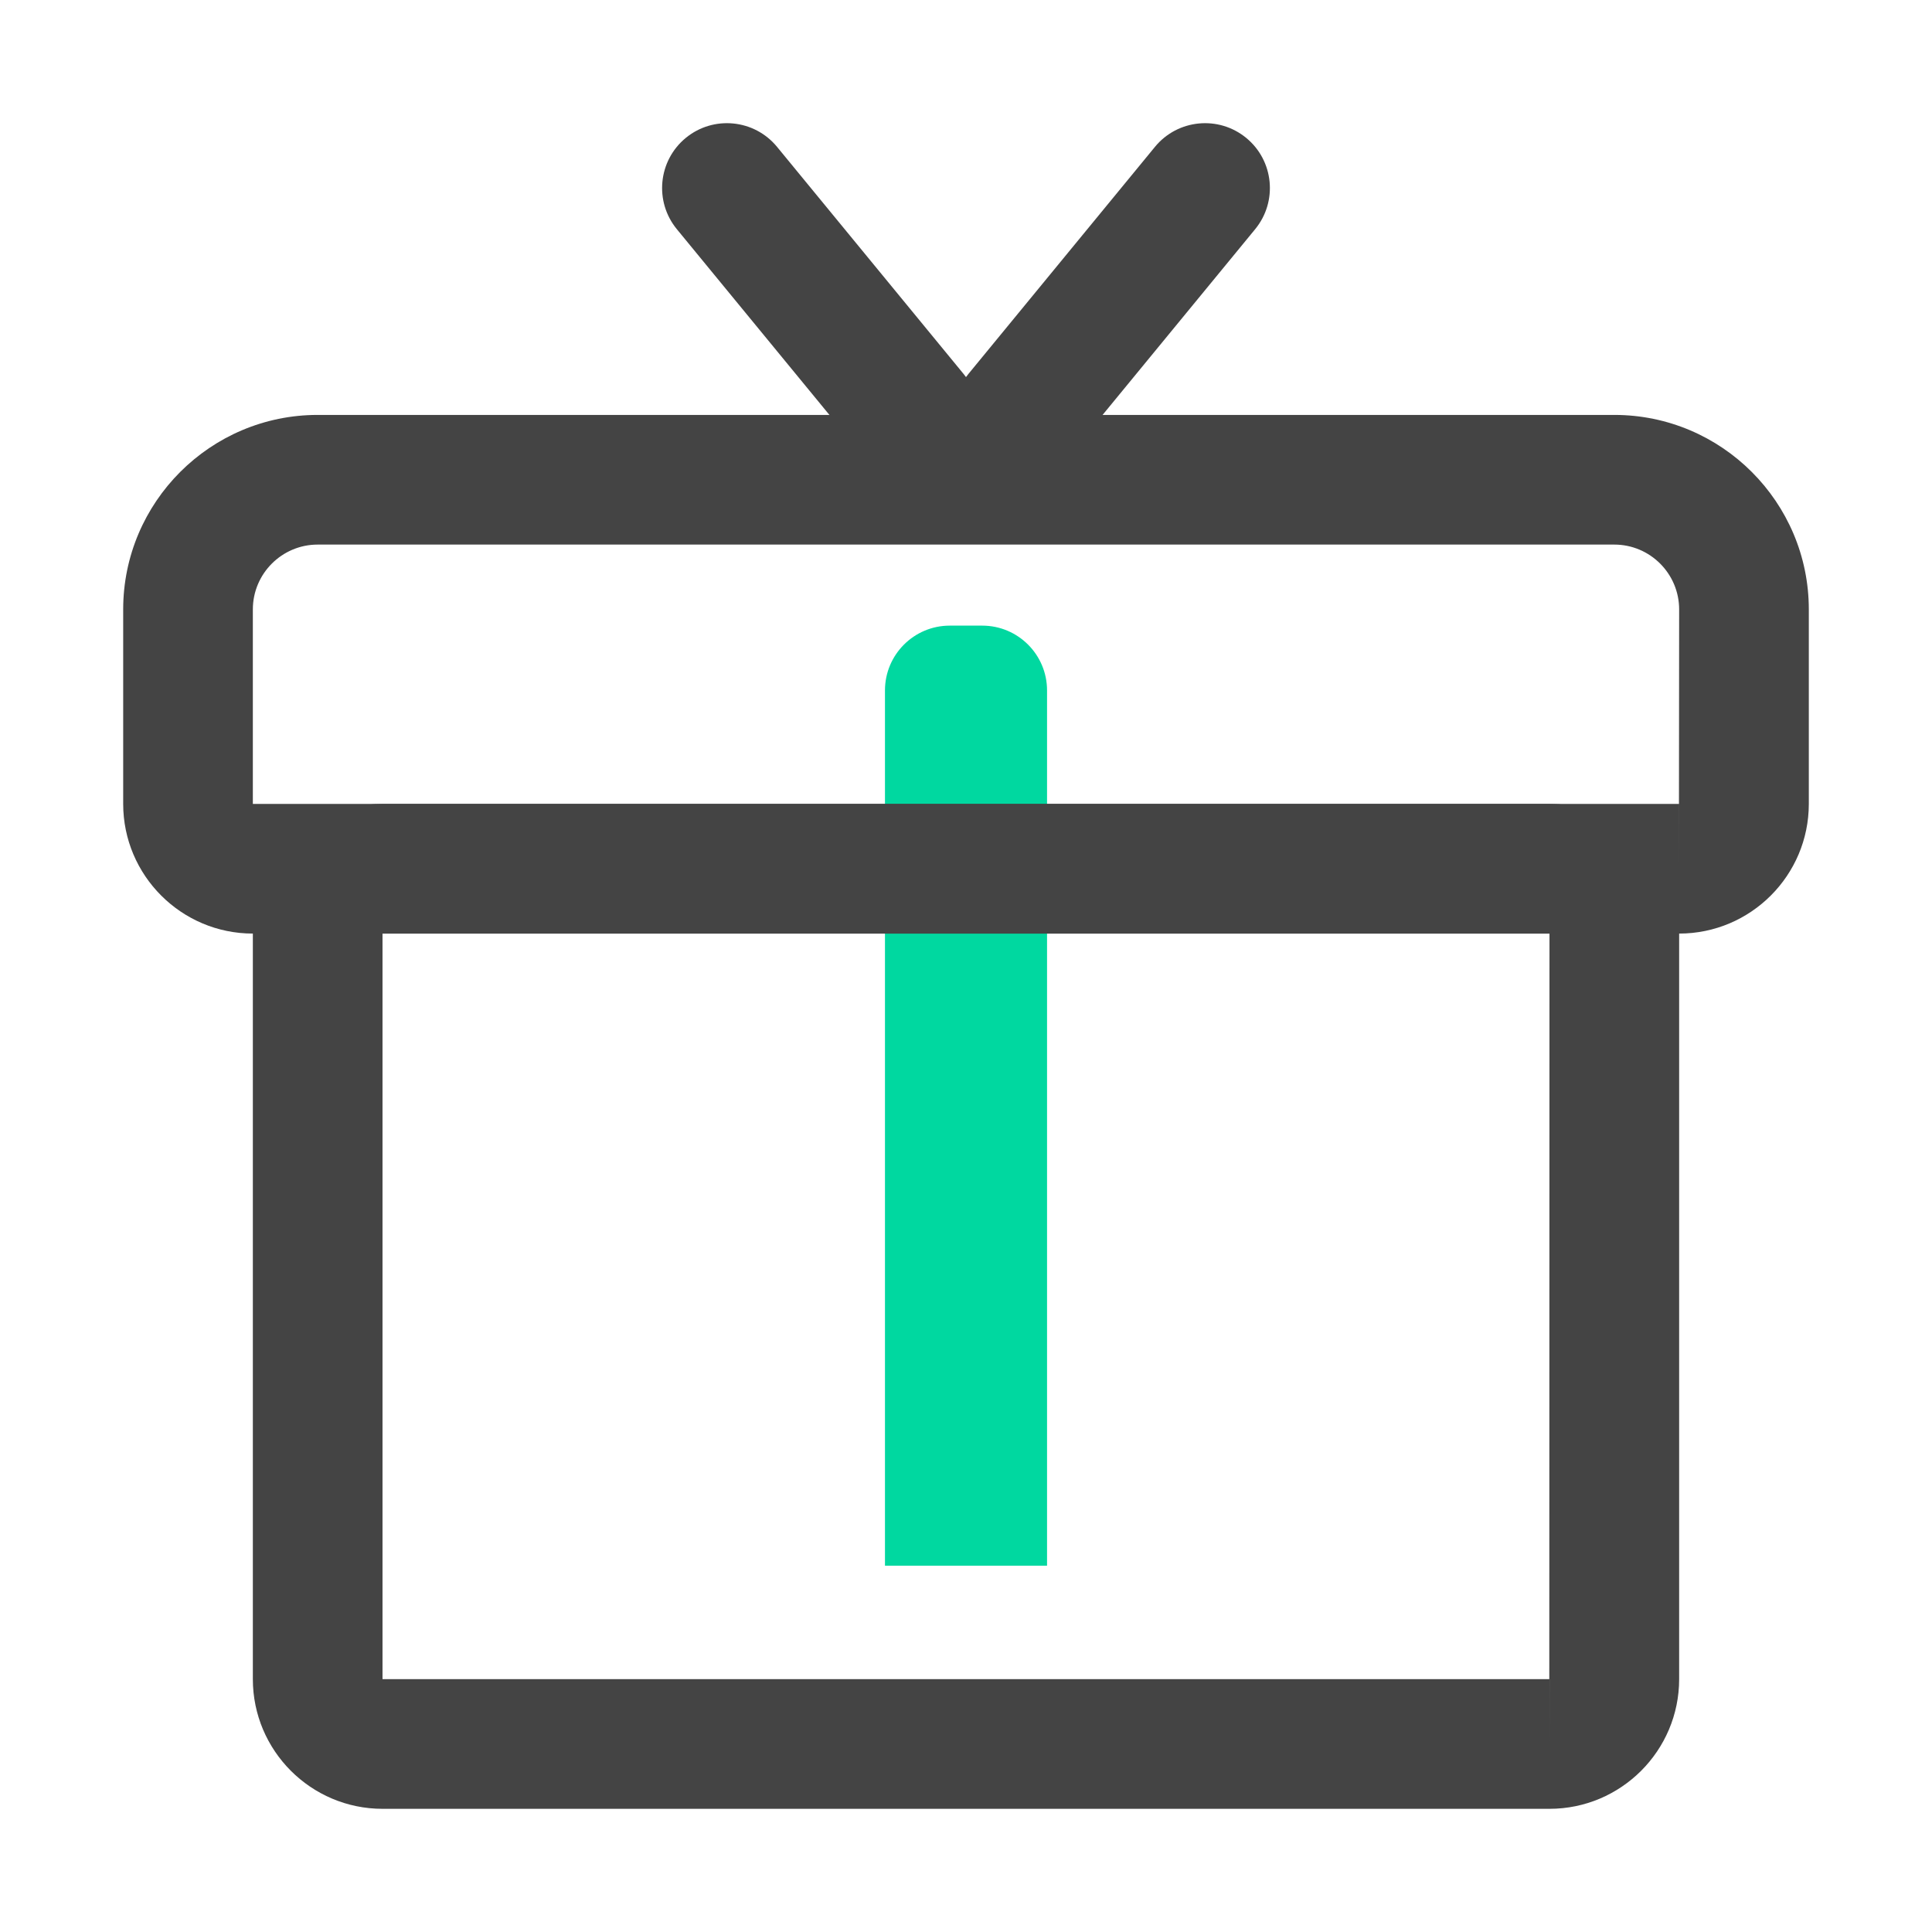
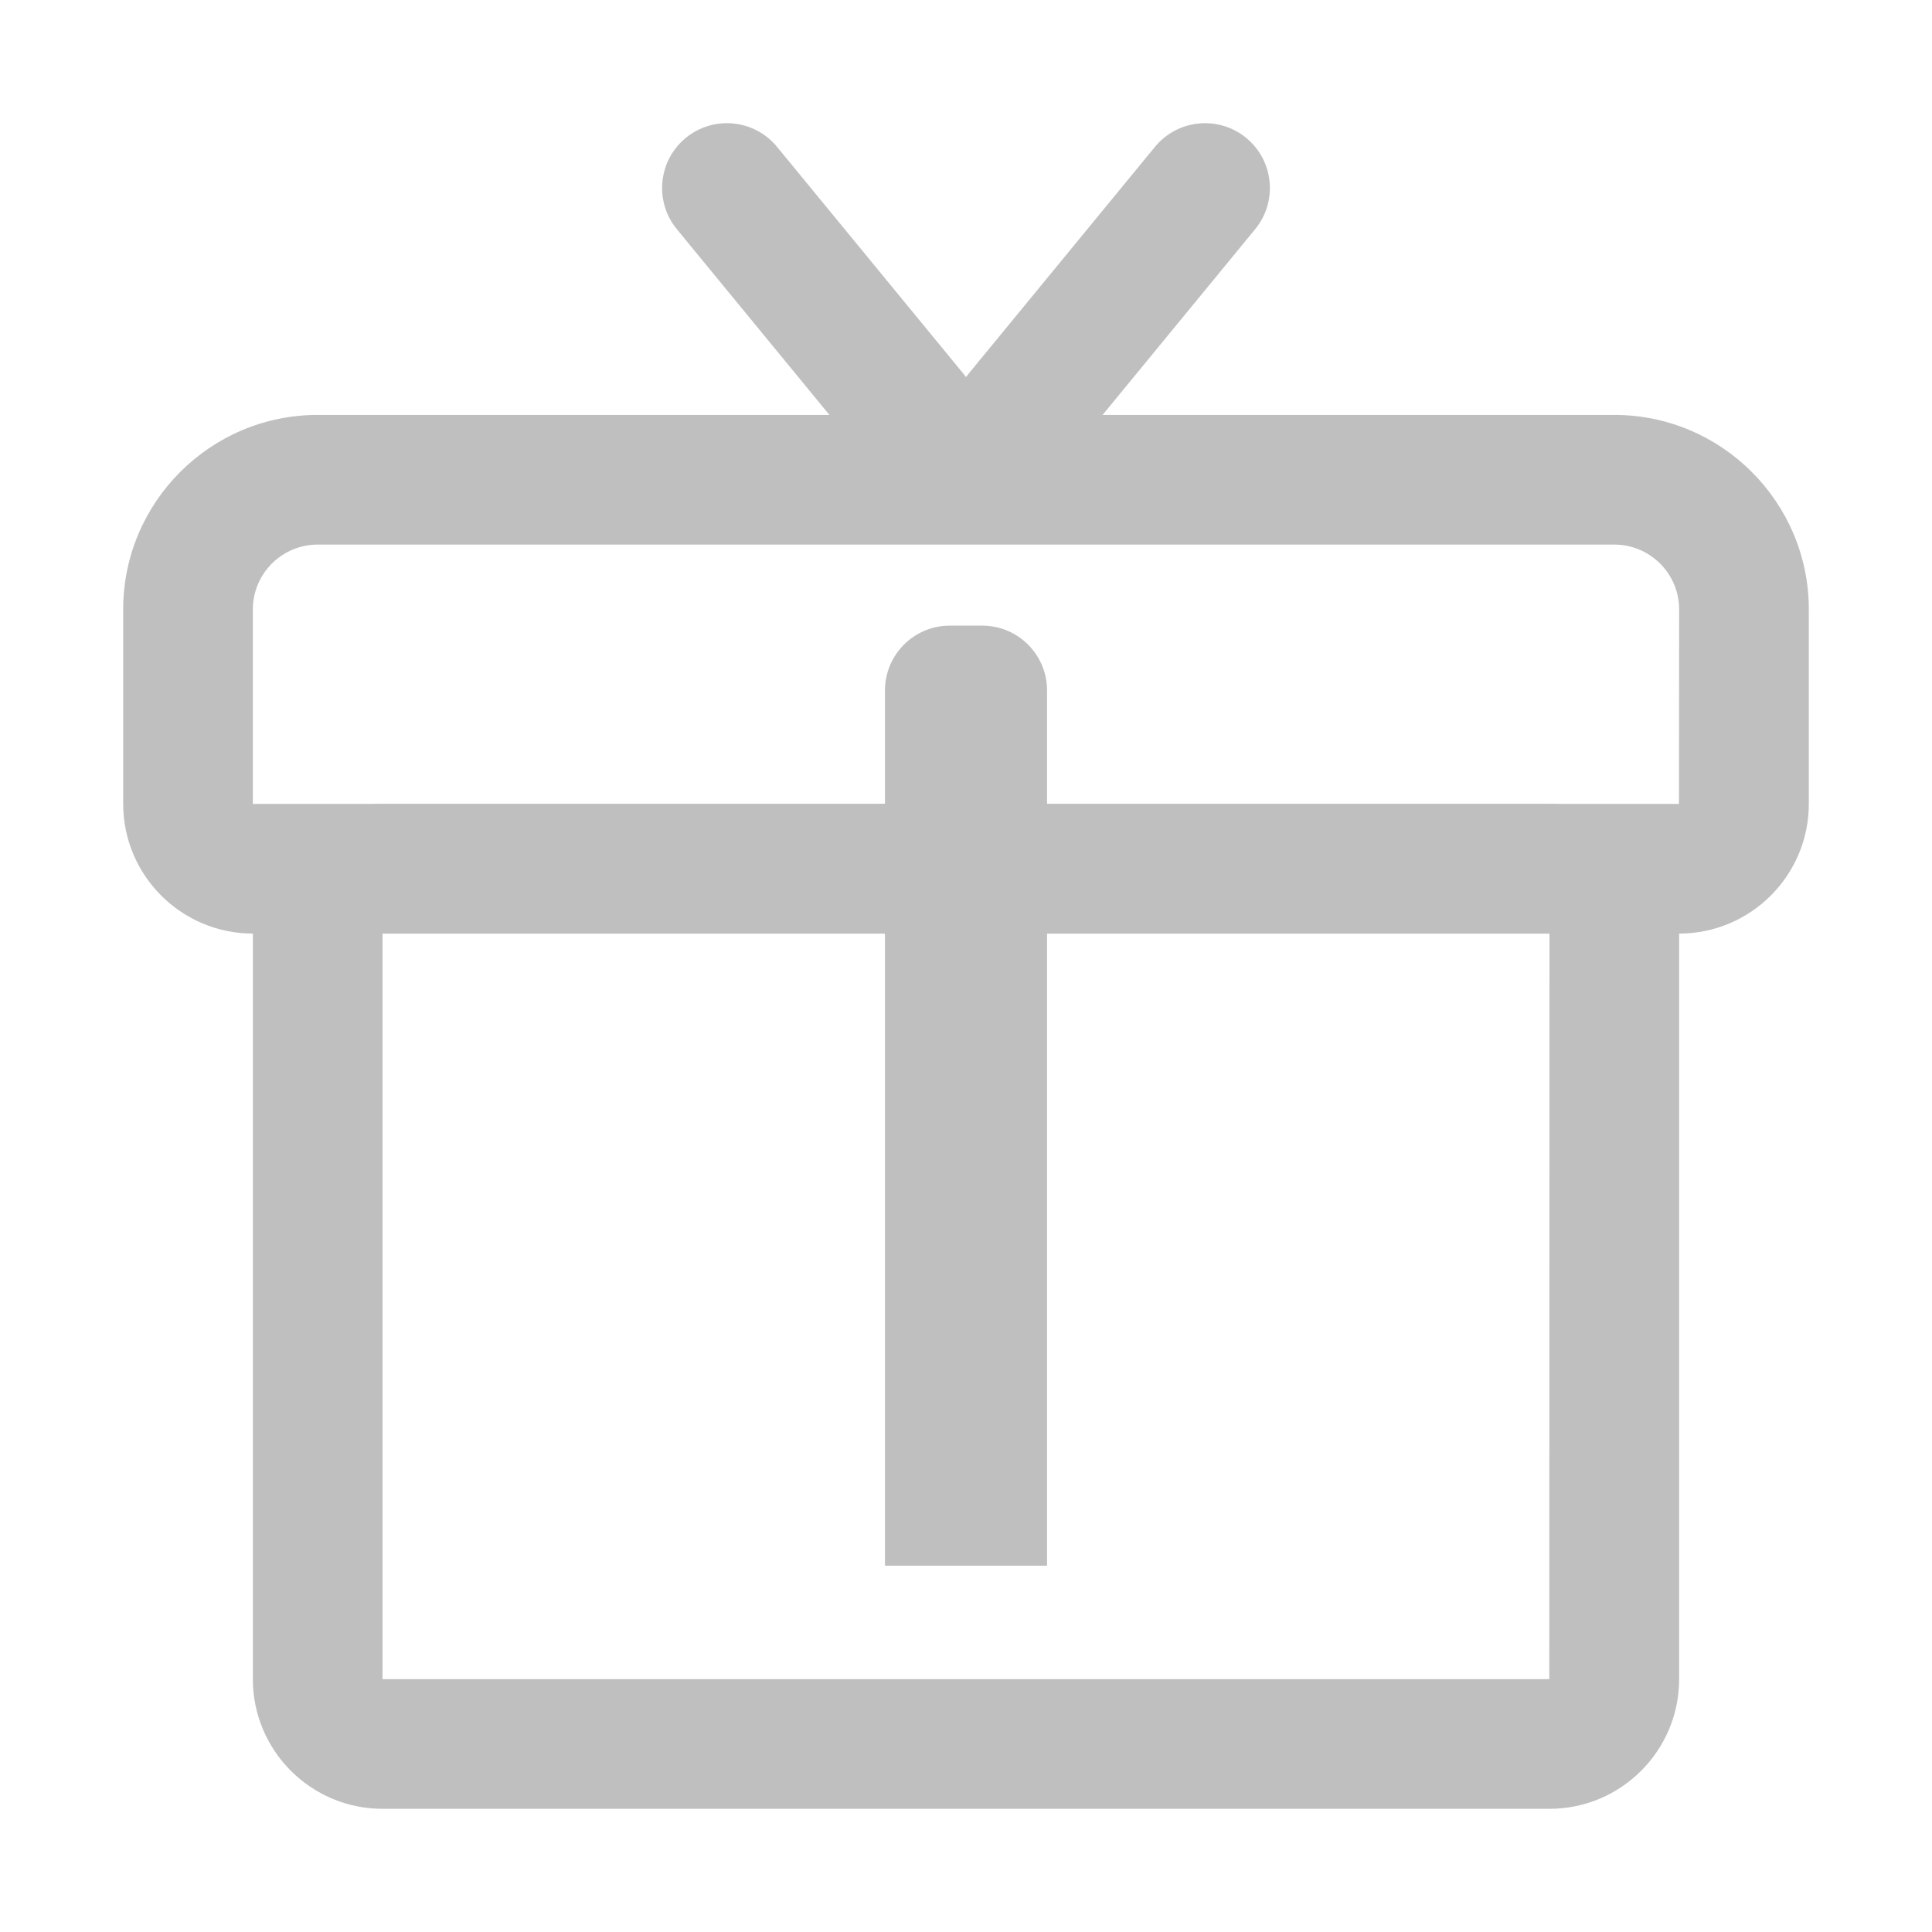
- <svg xmlns="http://www.w3.org/2000/svg" class="icon" width="120px" height="120.00px" viewBox="0 0 1024 1024" version="1.1">
-   <path d="M554.957 829.848h-85.906V365.958c0-18.978 15.384-34.363 34.363-34.363h17.181c18.978 0 34.363 15.384 34.363 34.363v463.89z" fill="#00D8A0" />
-   <path d="M889.985 494.814H134.015c-37.902 0-68.724-30.83-68.724-68.724V323.003c0-56.846 46.241-103.087 103.087-103.087h687.245c56.846 0 103.087 46.241 103.087 103.087v103.087c-0.001 37.894-30.823 68.724-68.725 68.724z m0-68.724v34.363l0.016-34.363h-0.016zM168.377 288.64c-18.942 0-34.363 15.411-34.363 34.363v103.087h755.869l0.1-103.087c0-18.952-15.419-34.363-34.363-34.363H168.377z" fill="#444444" />
-   <path d="M821.261 958.712H202.739c-37.902 0-68.724-30.838-68.724-68.732V494.814c0-37.894 30.822-68.724 68.724-68.724h618.521c37.902 0 68.724 30.83 68.724 68.724v395.166c0 37.894-30.822 68.732-68.724 68.732z m0-68.732v34.363l0.016-34.363h-0.016zM202.739 494.814v395.166h618.42l0.1-395.166H202.739zM484.098 254.277c-9.933 0-19.782-4.278-26.577-12.55L358.728 121.459c-12.03-14.664-9.916-36.317 4.748-48.363 14.648-12.038 36.325-9.924 48.373 4.74l98.792 120.268c12.03 14.664 9.916 36.317-4.748 48.363a34.213 34.213 0 0 1-21.795 7.81z" fill="#444444" />
-   <path d="M539.902 254.277c-7.685 0-15.403-2.558-21.795-7.81-14.664-12.047-16.778-33.7-4.748-48.363L612.15 77.836c12.047-14.664 33.708-16.778 48.373-4.74 14.664 12.047 16.778 33.7 4.748 48.363l-98.792 120.268c-6.795 8.271-16.644 12.55-26.576 12.55z" fill="#444444" />
+ <svg xmlns="http://www.w3.org/2000/svg" t="1552903110786" class="icon" style="" viewBox="0 0 1024 1024" version="1.1" p-id="2873" width="120" height="120">
+   <defs>
+     <style type="text/css" />
+   </defs>
+   <path d="M554.957 829.848h-85.906V365.958c0-18.978 15.384-34.363 34.363-34.363h17.181c18.978 0 34.363 15.384 34.363 34.363v463.89z" fill="#bfbfbf" p-id="2874" />
+   <path d="M889.985 494.814H134.015c-37.902 0-68.724-30.83-68.724-68.724V323.003c0-56.846 46.241-103.087 103.087-103.087h687.245c56.846 0 103.087 46.241 103.087 103.087v103.087c-0.001 37.894-30.823 68.724-68.725 68.724z m0-68.724v34.363l0.016-34.363h-0.016zM168.377 288.64c-18.942 0-34.363 15.411-34.363 34.363v103.087h755.869l0.1-103.087c0-18.952-15.419-34.363-34.363-34.363H168.377z" fill="#bfbfbf" p-id="2875" />
+   <path d="M821.261 958.712H202.739c-37.902 0-68.724-30.838-68.724-68.732V494.814c0-37.894 30.822-68.724 68.724-68.724h618.521c37.902 0 68.724 30.83 68.724 68.724v395.166c0 37.894-30.822 68.732-68.724 68.732z m0-68.732v34.363l0.016-34.363h-0.016zM202.739 494.814v395.166h618.42l0.1-395.166H202.739zM484.098 254.277c-9.933 0-19.782-4.278-26.577-12.55L358.728 121.459c-12.03-14.664-9.916-36.317 4.748-48.363 14.648-12.038 36.325-9.924 48.373 4.74l98.792 120.268c12.03 14.664 9.916 36.317-4.748 48.363a34.213 34.213 0 0 1-21.795 7.81z" fill="#bfbfbf" p-id="2876" />
+   <path d="M539.902 254.277c-7.685 0-15.403-2.558-21.795-7.81-14.664-12.047-16.778-33.7-4.748-48.363L612.15 77.836c12.047-14.664 33.708-16.778 48.373-4.74 14.664 12.047 16.778 33.7 4.748 48.363l-98.792 120.268c-6.795 8.271-16.644 12.55-26.576 12.55z" fill="#bfbfbf" p-id="2877" />
</svg>
